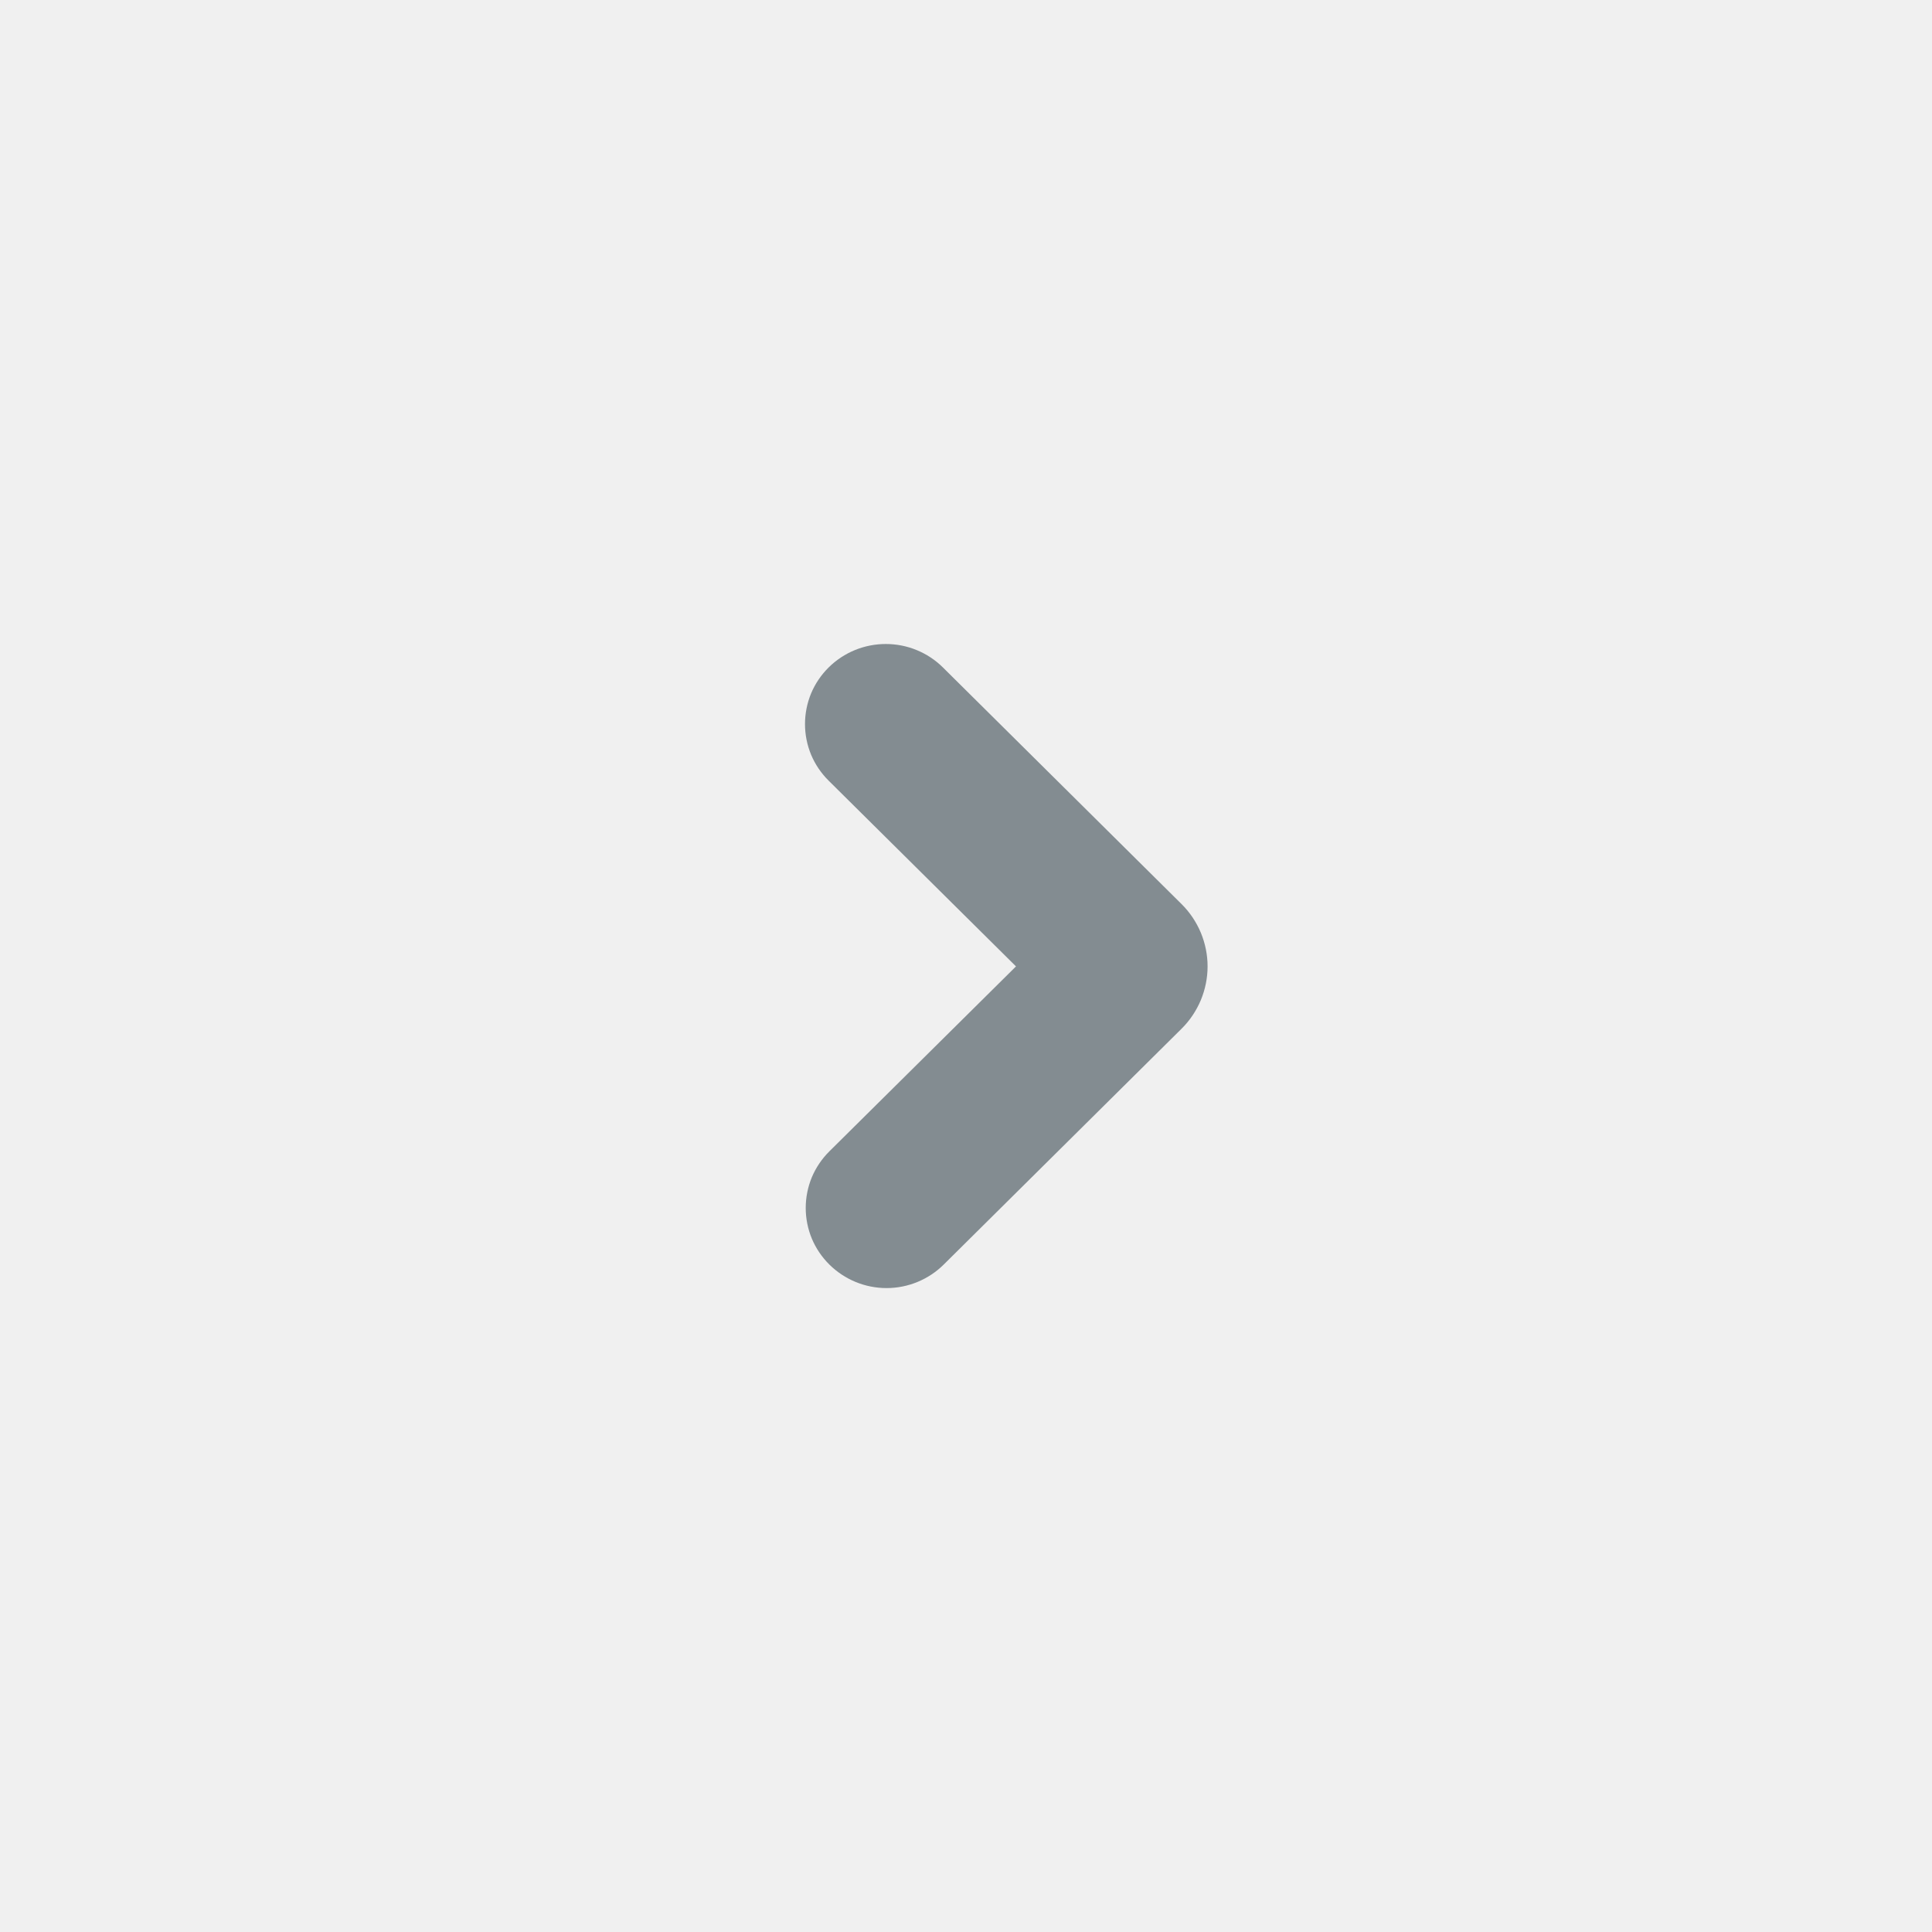
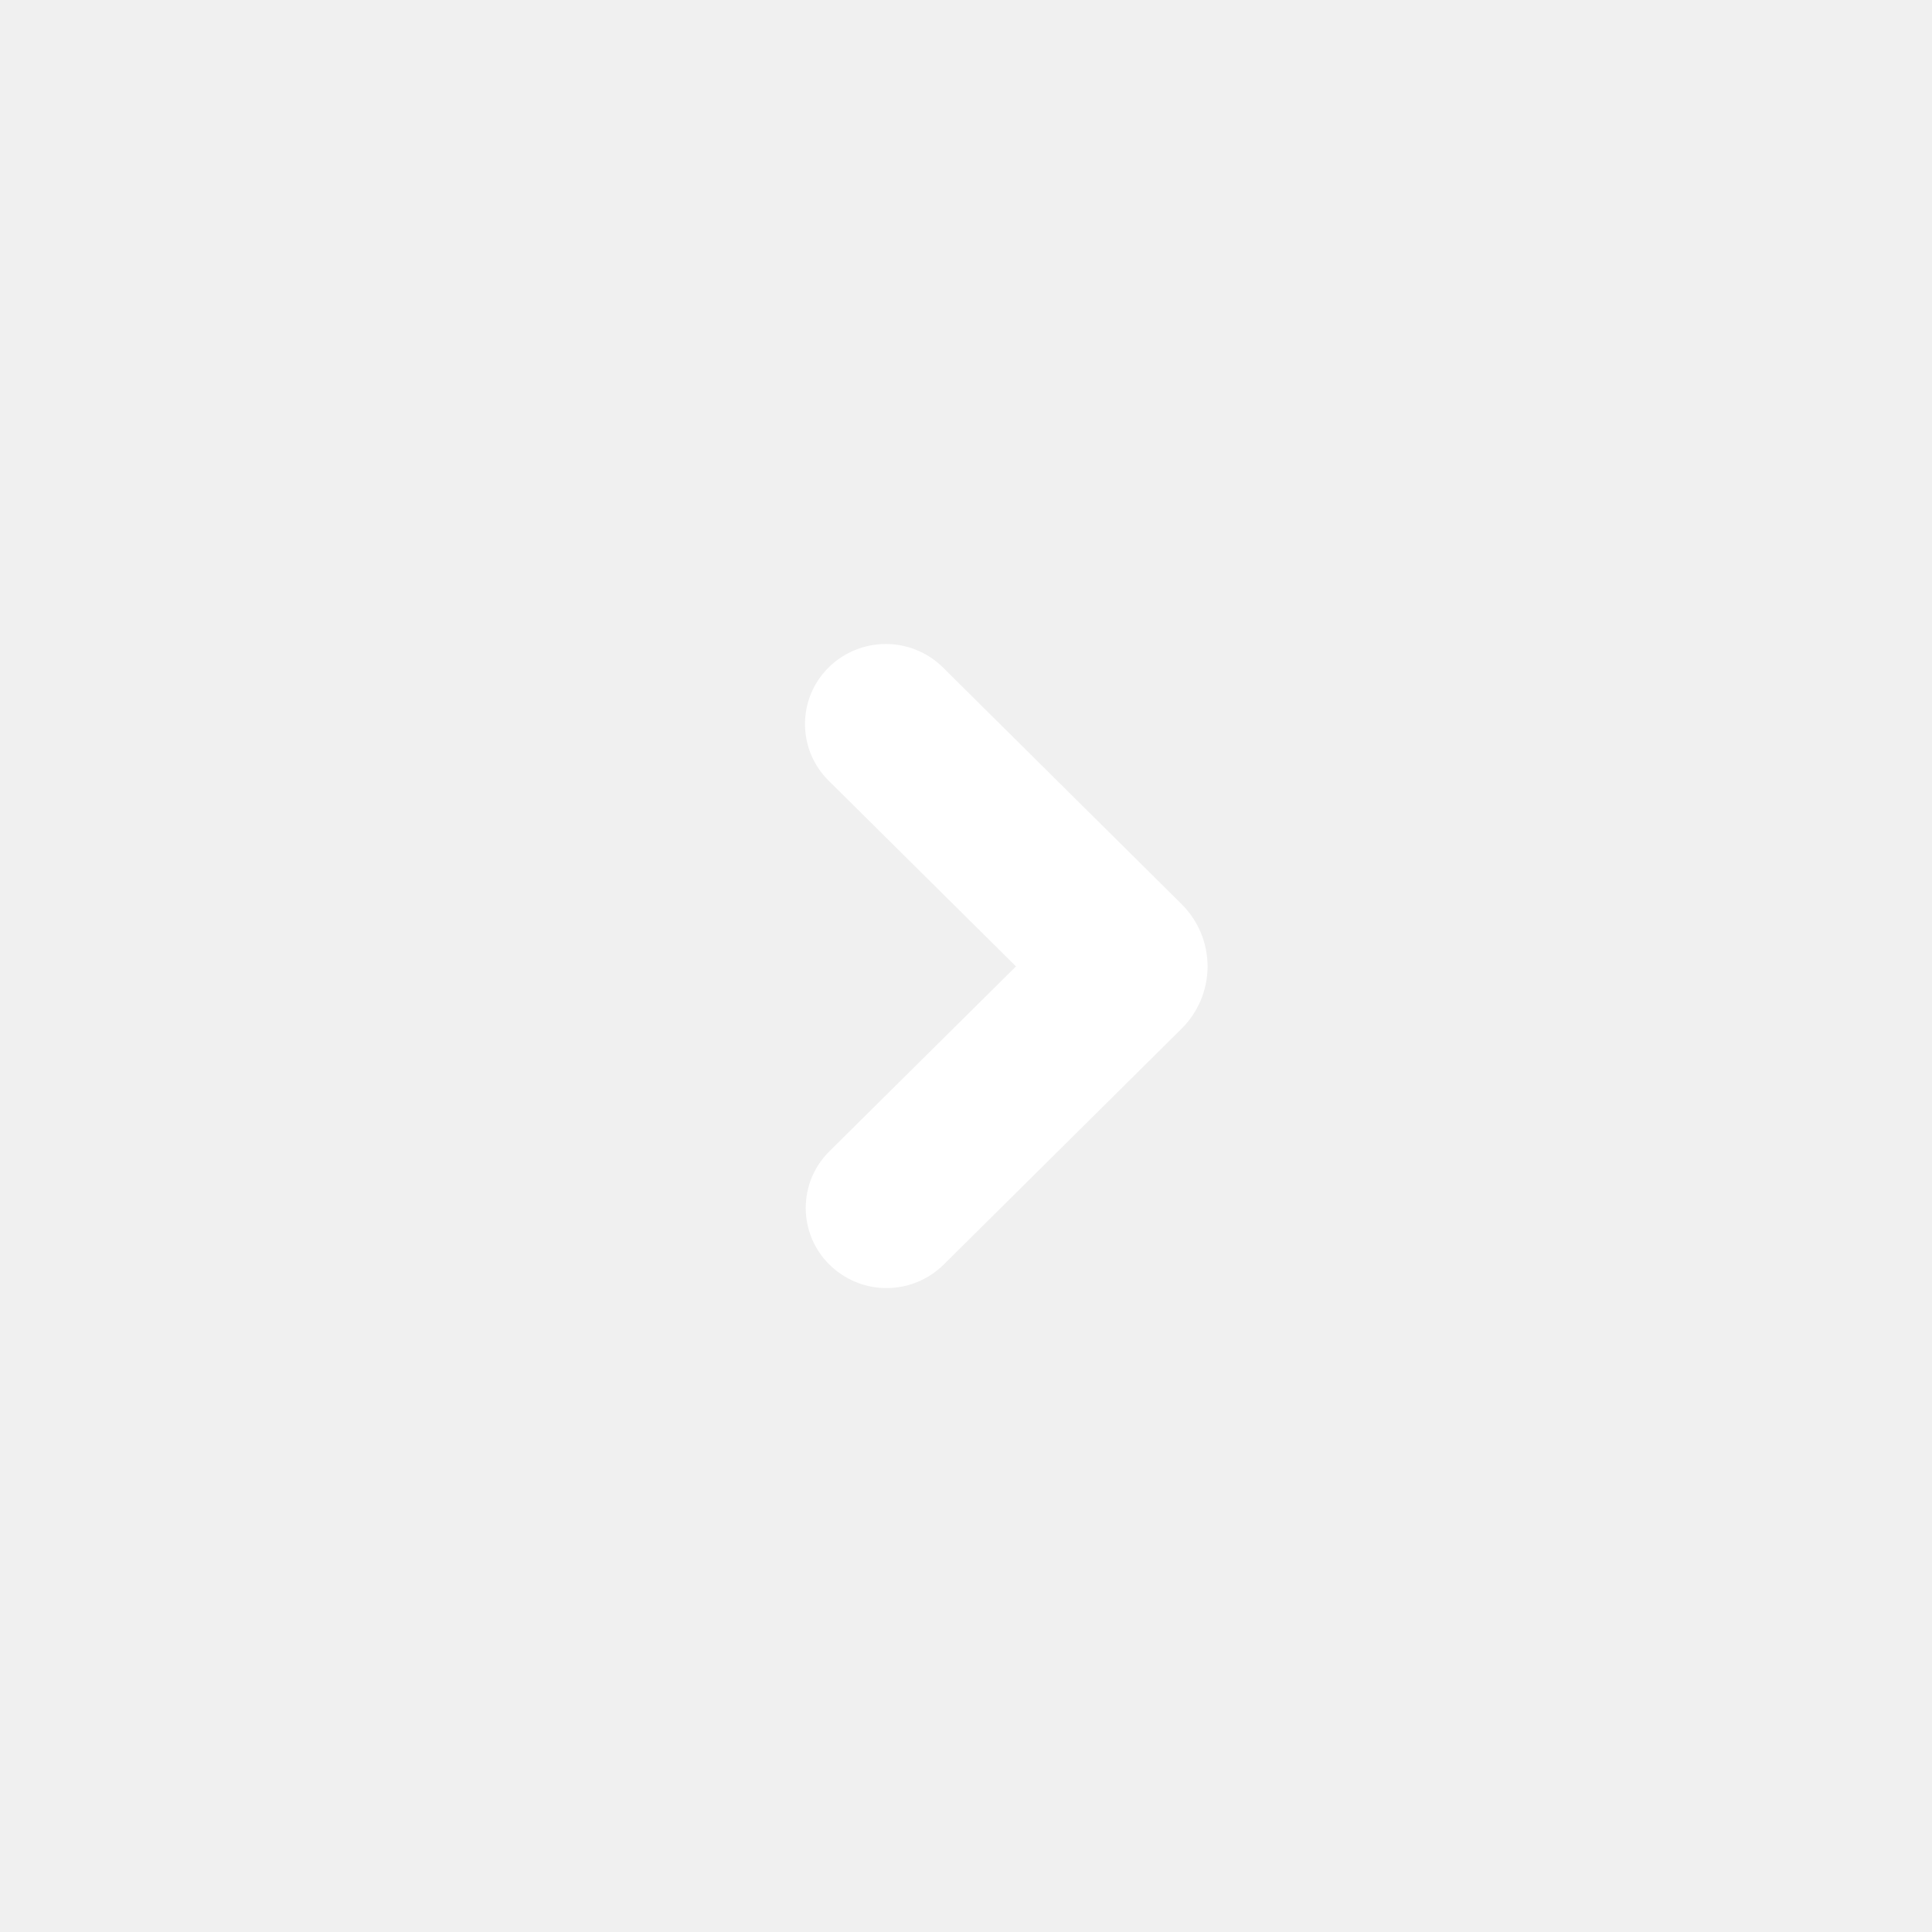
- <svg xmlns="http://www.w3.org/2000/svg" width="24" height="24" viewBox="0 0 24 24" fill="none">
-   <path d="M10.294 9.698C10.201 9.606 10.127 9.497 10.076 9.376C10.026 9.255 10 9.125 10 8.995C10 8.864 10.026 8.734 10.076 8.613C10.127 8.492 10.201 8.383 10.294 8.291C10.483 8.104 10.738 8 11.004 8C11.269 8 11.524 8.104 11.713 8.291L14.678 11.231C14.78 11.332 14.861 11.453 14.917 11.586C14.972 11.719 15.001 11.861 15.001 12.005C15.001 12.149 14.972 12.291 14.917 12.424C14.861 12.557 14.78 12.678 14.678 12.779L11.723 15.709C11.534 15.896 11.279 16.001 11.013 16.001C10.747 16.001 10.492 15.896 10.303 15.709C10.21 15.617 10.136 15.508 10.085 15.387C10.035 15.266 10.009 15.136 10.009 15.006C10.009 14.875 10.035 14.745 10.085 14.624C10.136 14.504 10.21 14.394 10.303 14.302L12.621 12.005L10.294 9.698V9.698Z" fill="#838c91" class="_14TyY7wB85QoVU" />
+ <svg xmlns="http://www.w3.org/2000/svg" width="24" height="24" viewBox="0 0 24 24" fill="white">
+   <path d="M10.294 9.698C10.201 9.606 10.127 9.497 10.076 9.376C10.026 9.255 10 9.125 10 8.995C10 8.864 10.026 8.734 10.076 8.613C10.127 8.492 10.201 8.383 10.294 8.291C10.483 8.104 10.738 8 11.004 8C11.269 8 11.524 8.104 11.713 8.291L14.678 11.231C14.78 11.332 14.861 11.453 14.917 11.586C14.972 11.719 15.001 11.861 15.001 12.005C15.001 12.149 14.972 12.291 14.917 12.424C14.861 12.557 14.78 12.678 14.678 12.779L11.723 15.709C11.534 15.896 11.279 16.001 11.013 16.001C10.747 16.001 10.492 15.896 10.303 15.709C10.21 15.617 10.136 15.508 10.085 15.387C10.035 15.266 10.009 15.136 10.009 15.006C10.009 14.875 10.035 14.745 10.085 14.624C10.136 14.504 10.21 14.394 10.303 14.302L12.621 12.005L10.294 9.698V9.698Z" fill="white" class="_14TyY7wB85QoVU" />
</svg>
